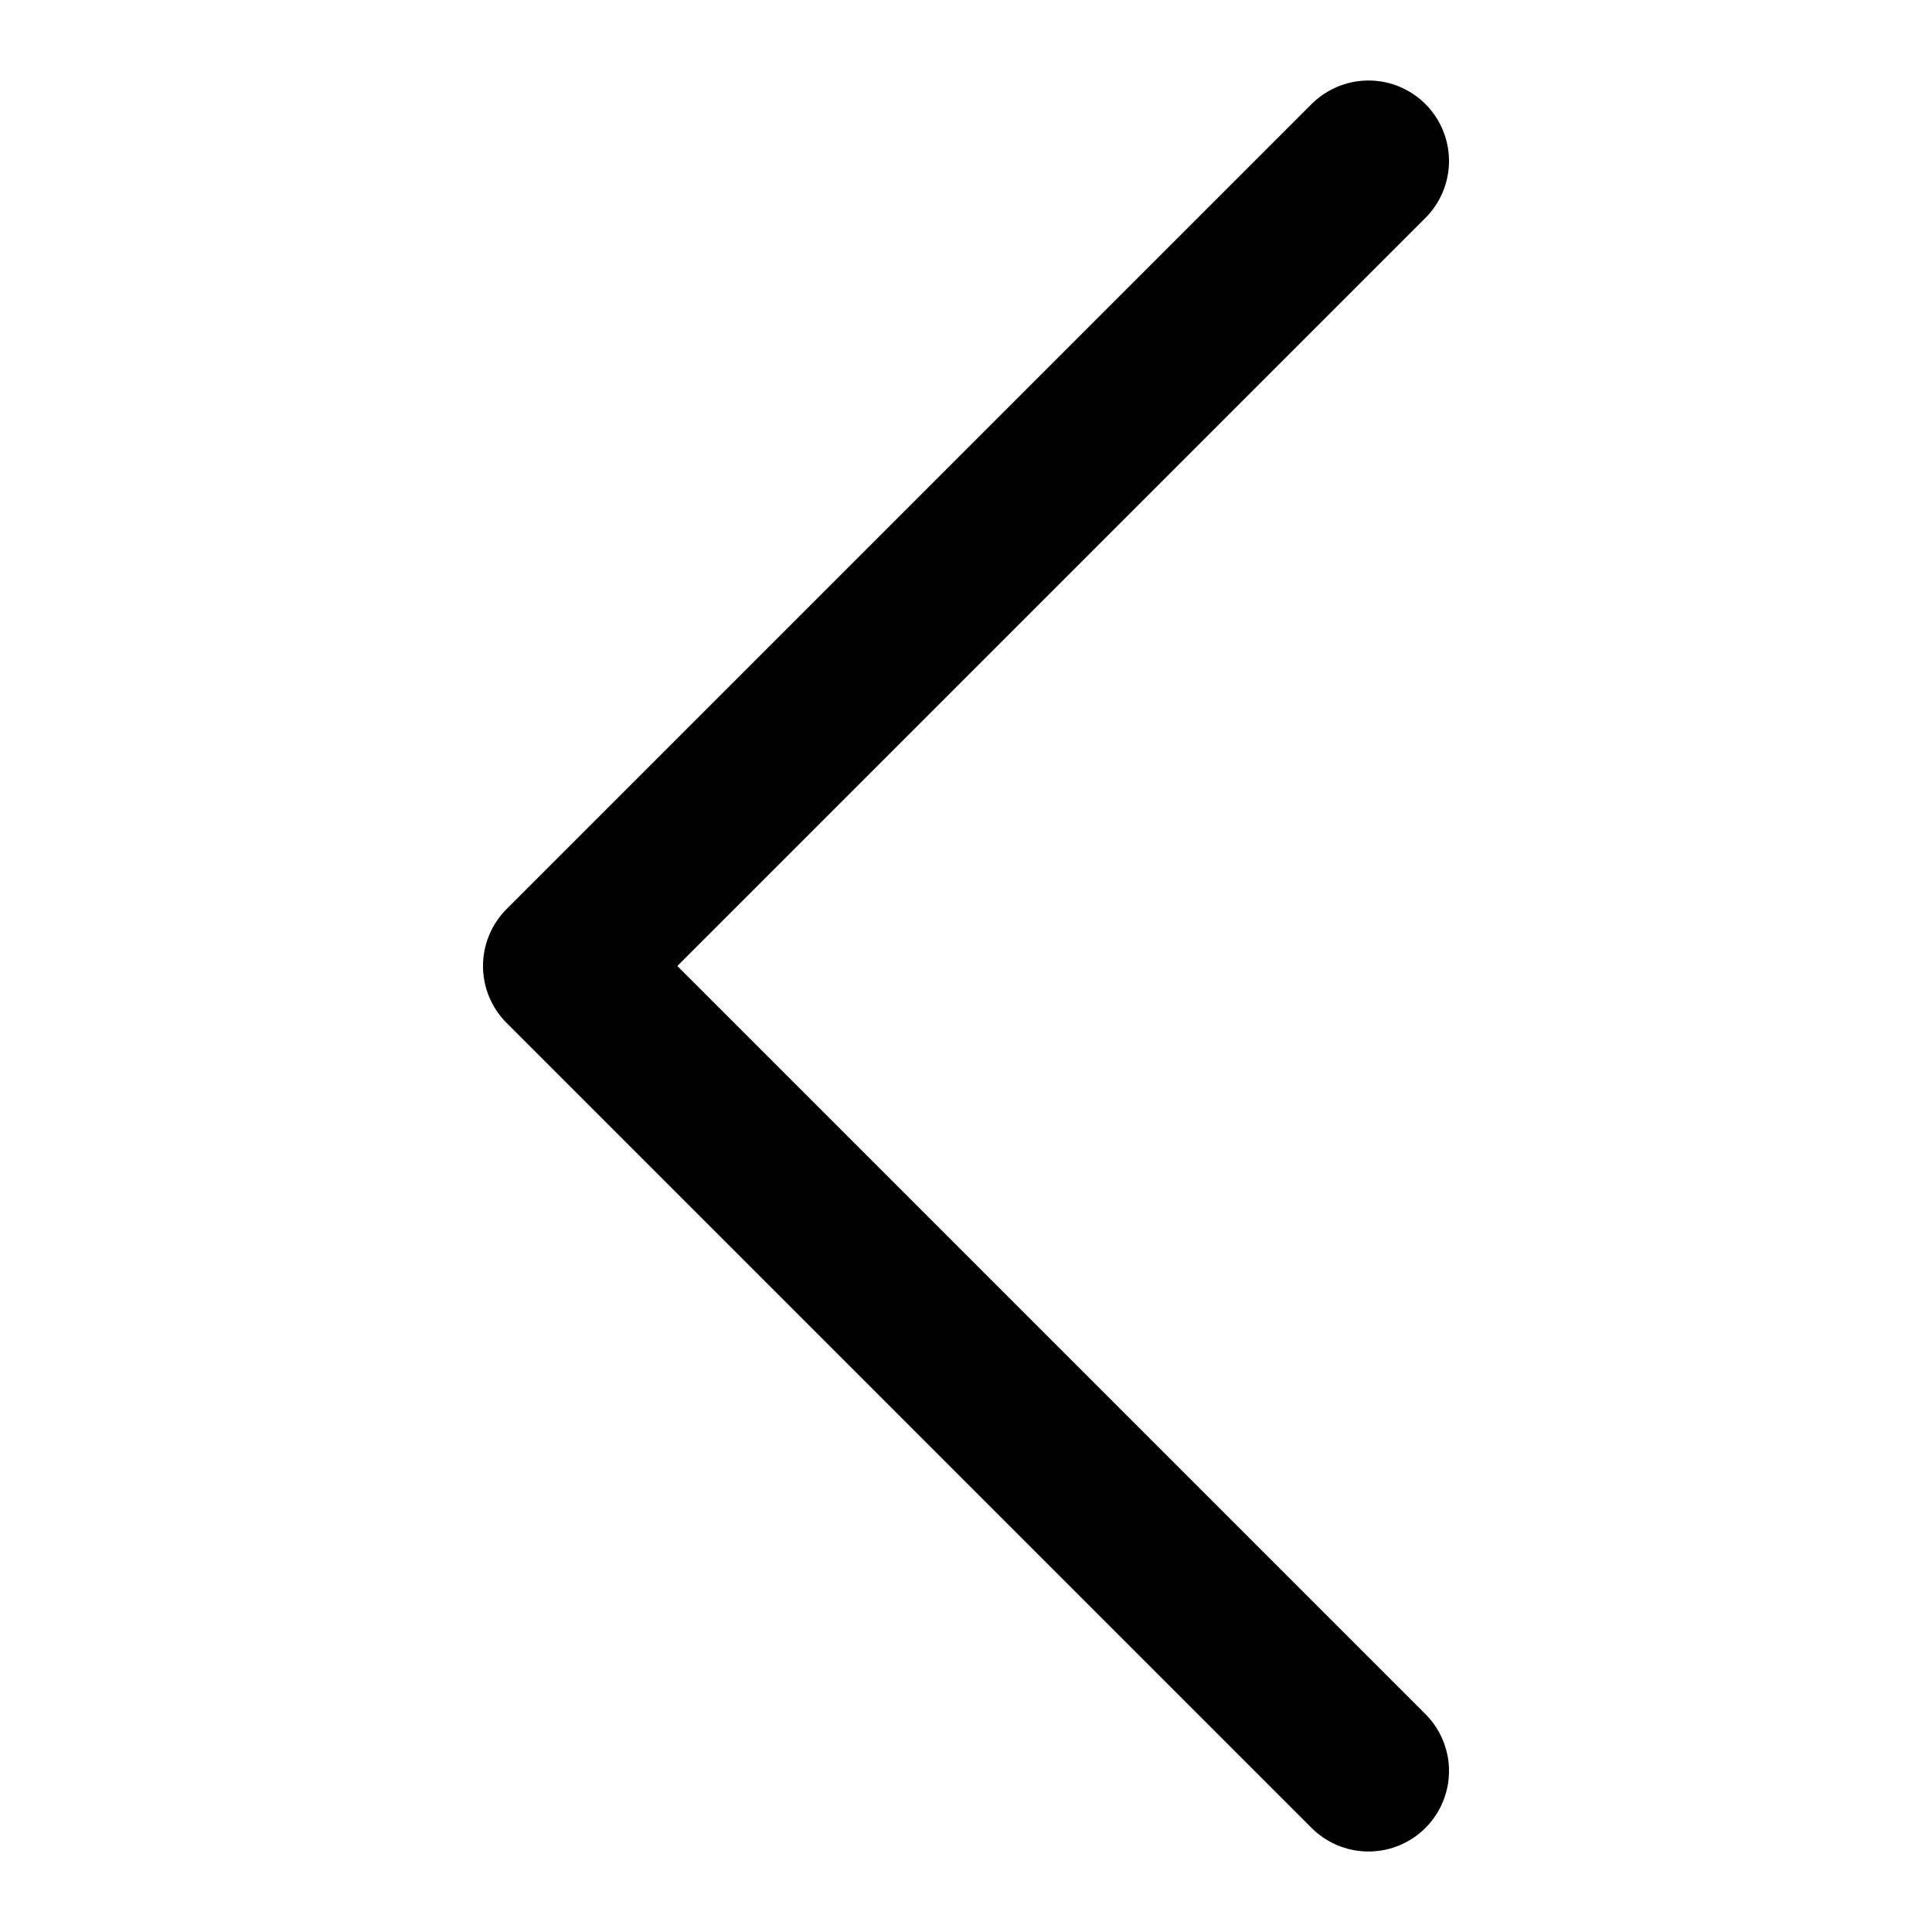
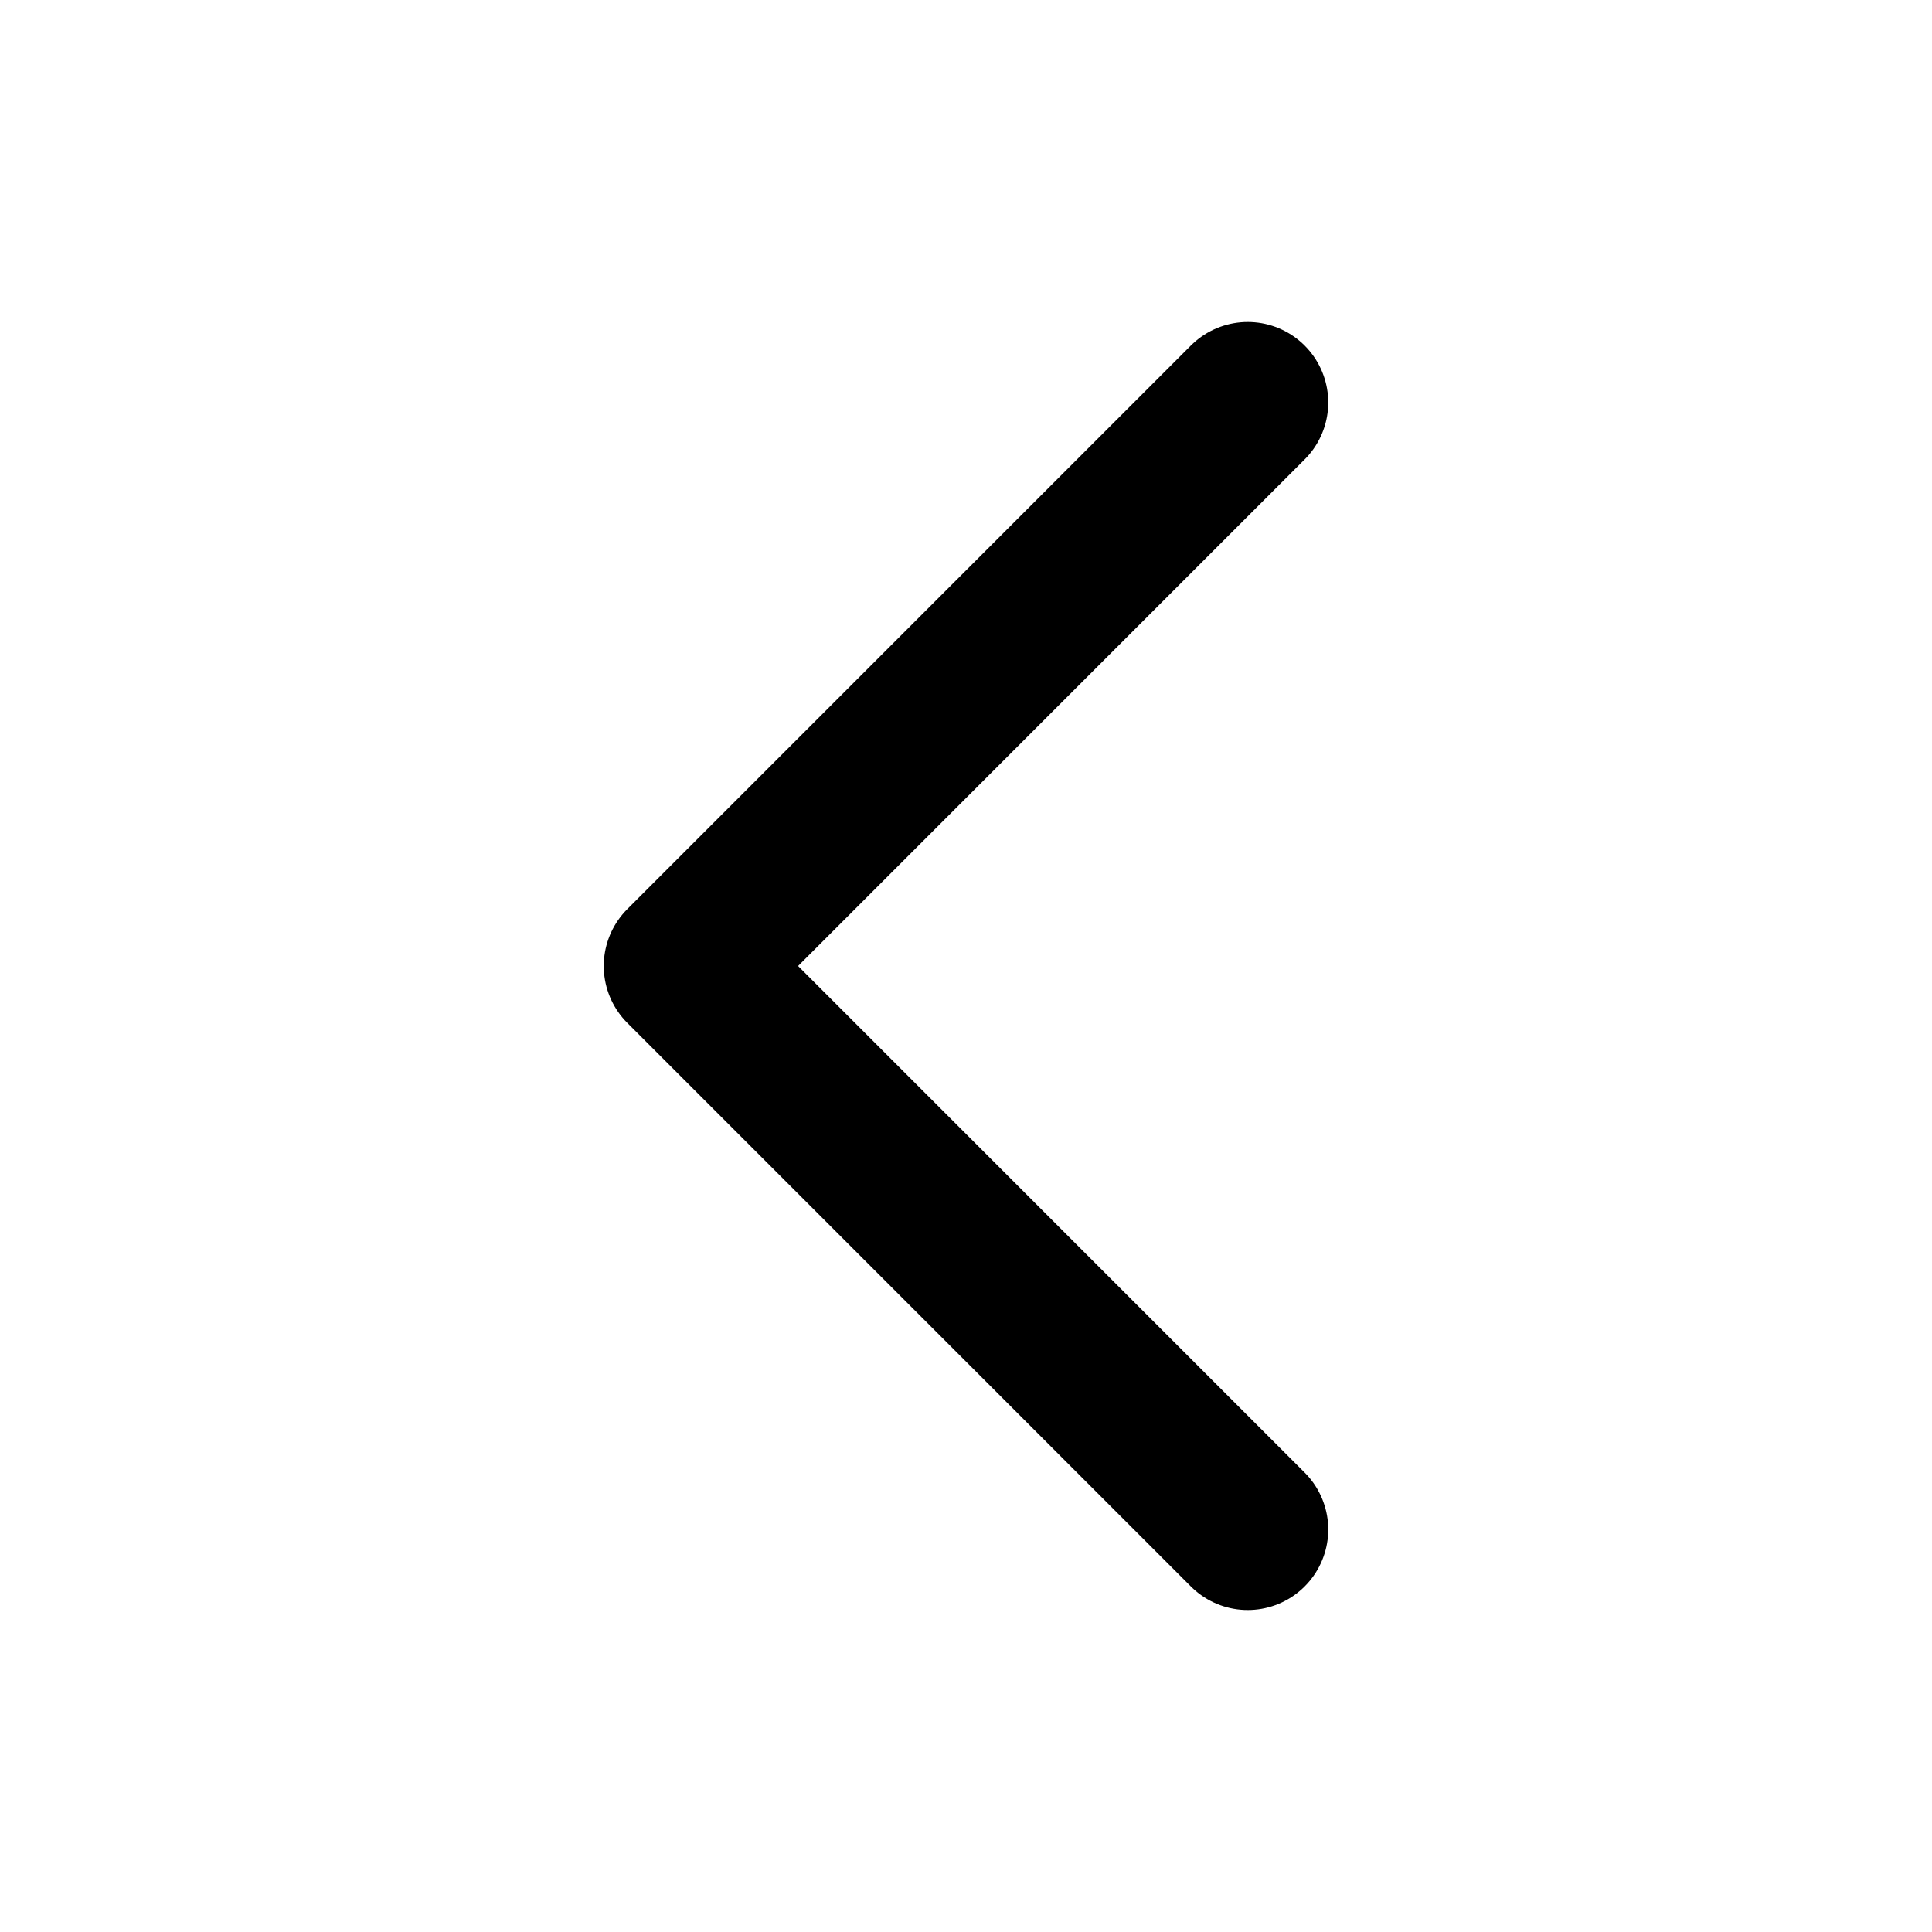
<svg xmlns="http://www.w3.org/2000/svg" viewBox="0 0 24 24" fill-rule="evenodd" clip-rule="evenodd" stroke-linecap="round" stroke-linejoin="round" stroke-miterlimit="1.5">
-   <path d="M17 2L7 12l10 10" fill="none" stroke="#000" stroke-width="2" />
+   <path d="M15.5 5l-7 7 7 7" fill="none" stroke="#000" stroke-width="2" />
</svg>
